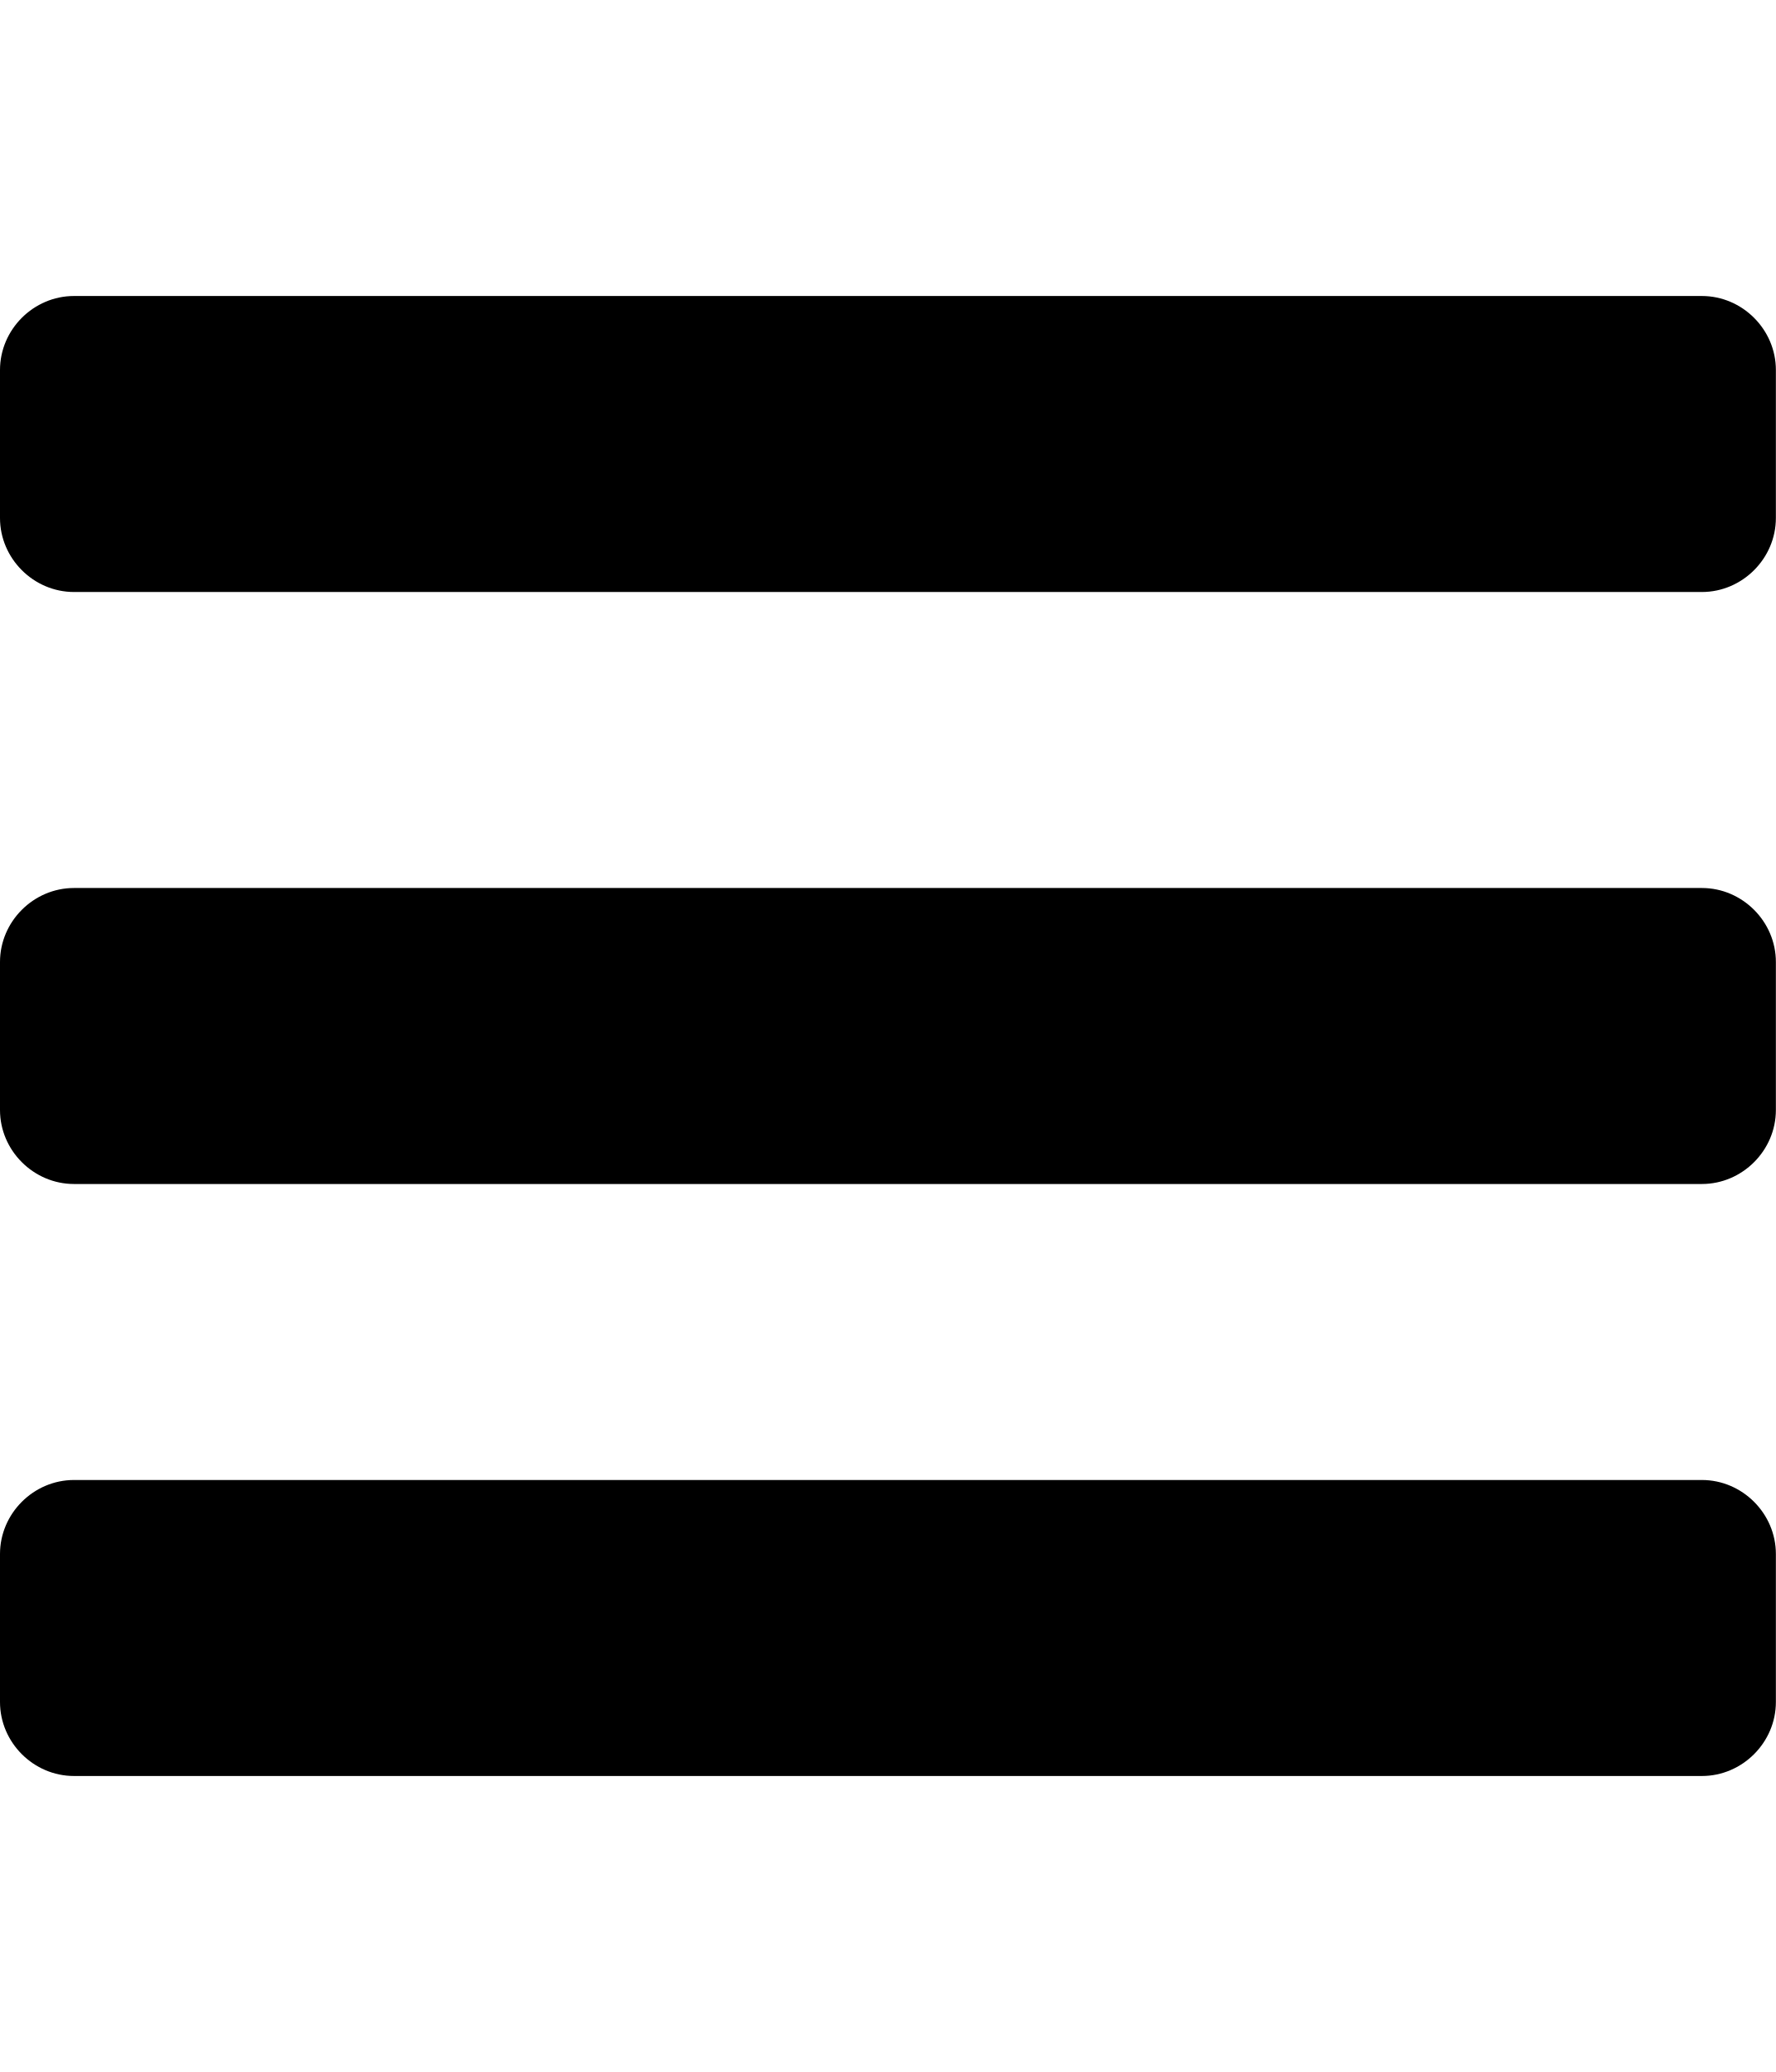
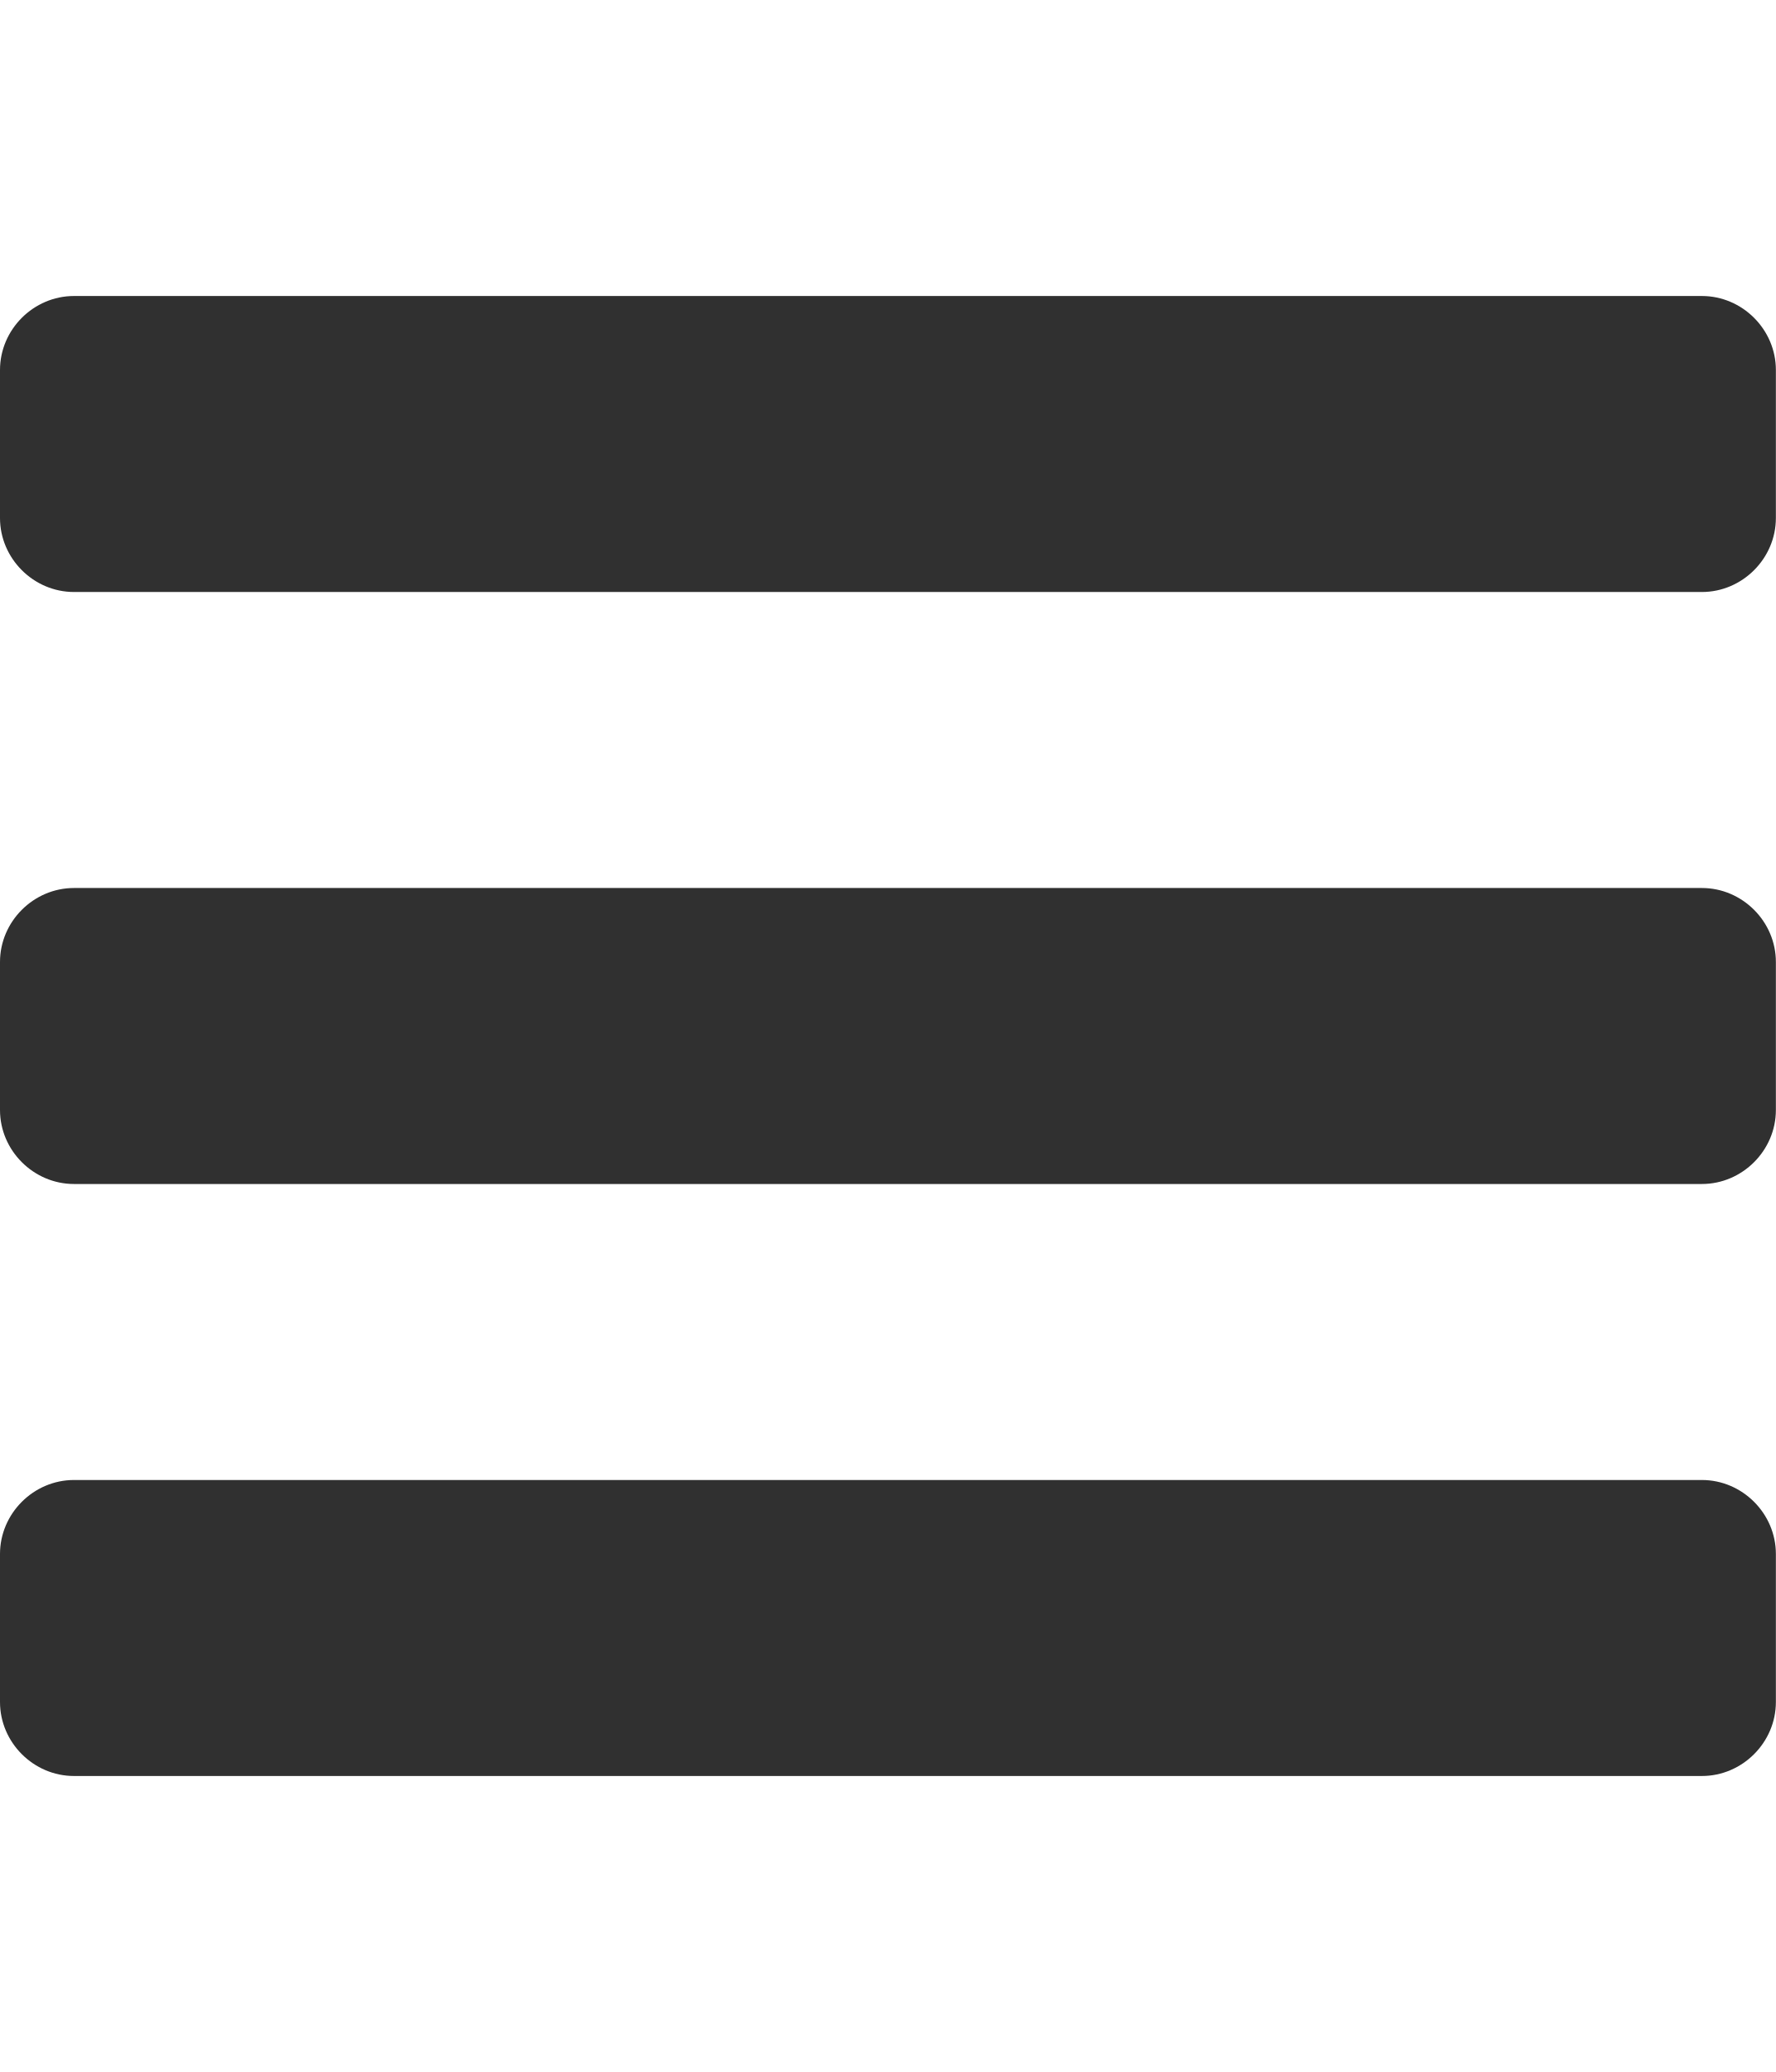
<svg xmlns="http://www.w3.org/2000/svg" width="24" height="28">
-   <path d="M24 21v2c0 .547-.453 1-1 1H1c-.547 0-1-.453-1-1v-2c0-.547.453-1 1-1h22c.547 0 1 .453 1 1zm0-8v2c0 .547-.453 1-1 1H1c-.547 0-1-.453-1-1v-2c0-.547.453-1 1-1h22c.547 0 1 .453 1 1zm0-8v2c0 .547-.453 1-1 1H1c-.547 0-1-.453-1-1V5c0-.547.453-1 1-1h22c.547 0 1 .453 1 1z" />
+   <path fill="#303030" d="M24 21v2c0 .547-.453 1-1 1H1c-.547 0-1-.453-1-1v-2c0-.547.453-1 1-1h22c.547 0 1 .453 1 1zm0-8v2c0 .547-.453 1-1 1H1c-.547 0-1-.453-1-1v-2c0-.547.453-1 1-1h22c.547 0 1 .453 1 1zm0-8v2c0 .547-.453 1-1 1H1c-.547 0-1-.453-1-1V5c0-.547.453-1 1-1h22c.547 0 1 .453 1 1z" />
</svg>
